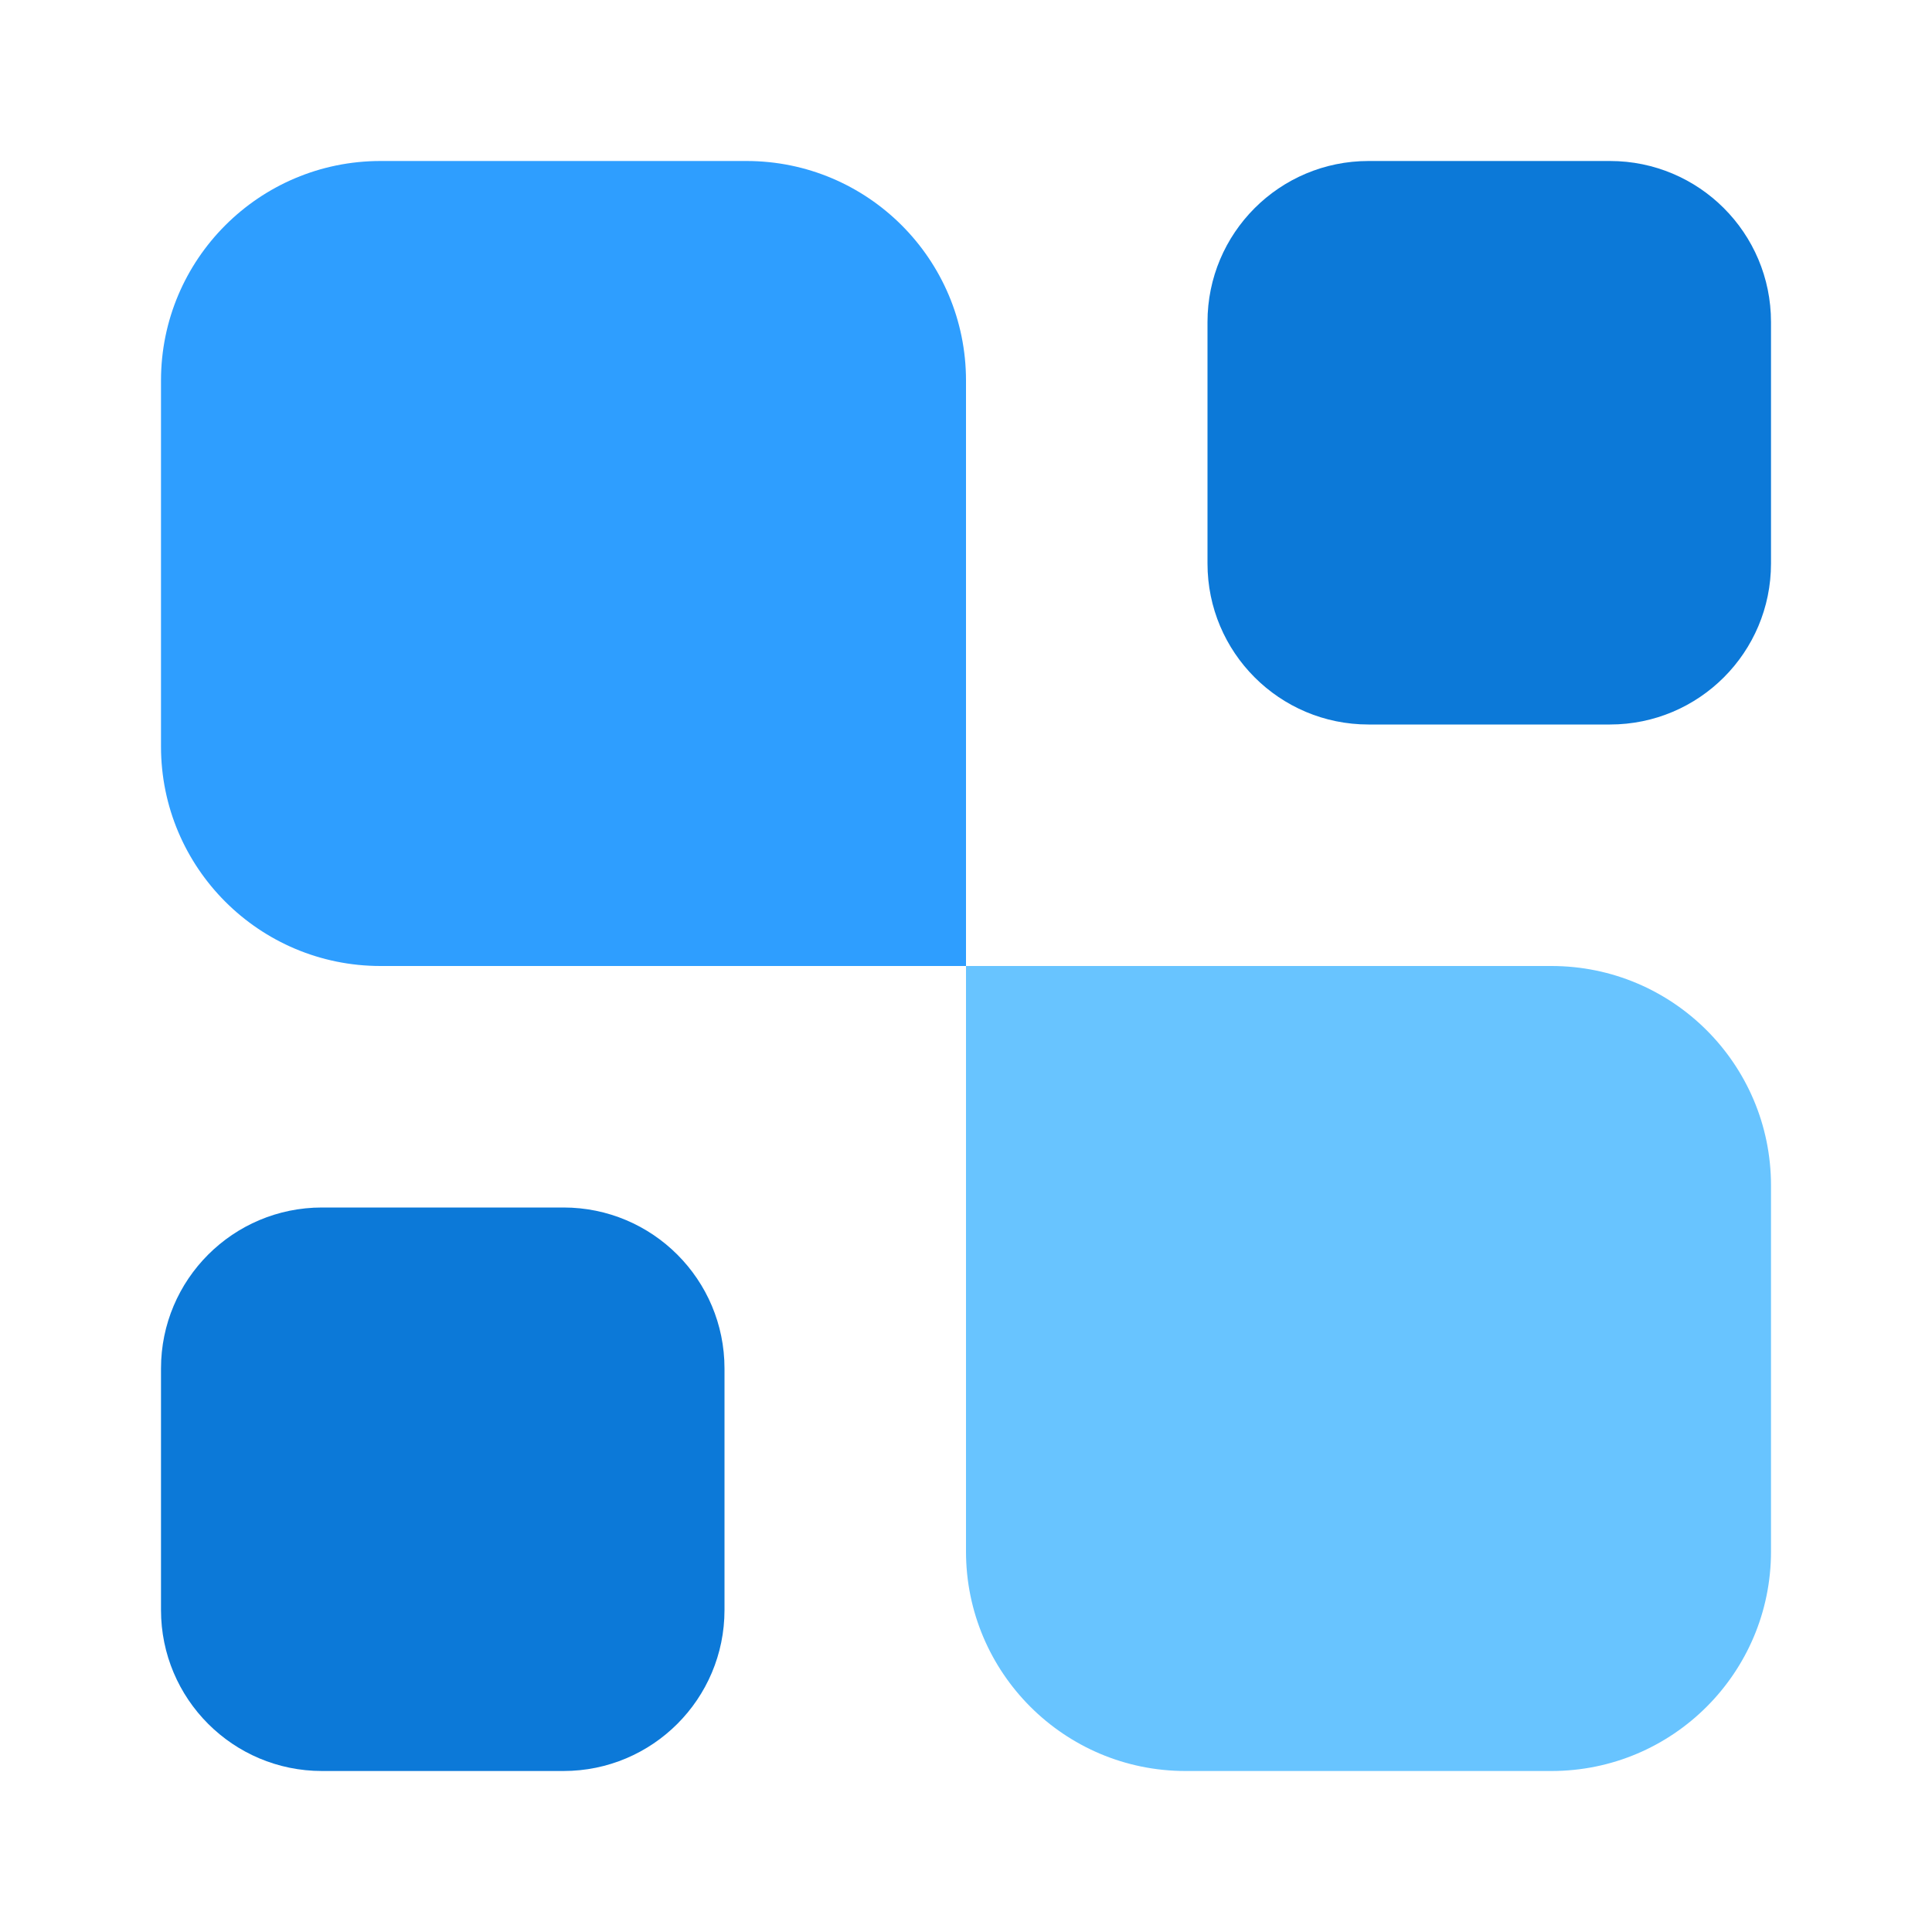
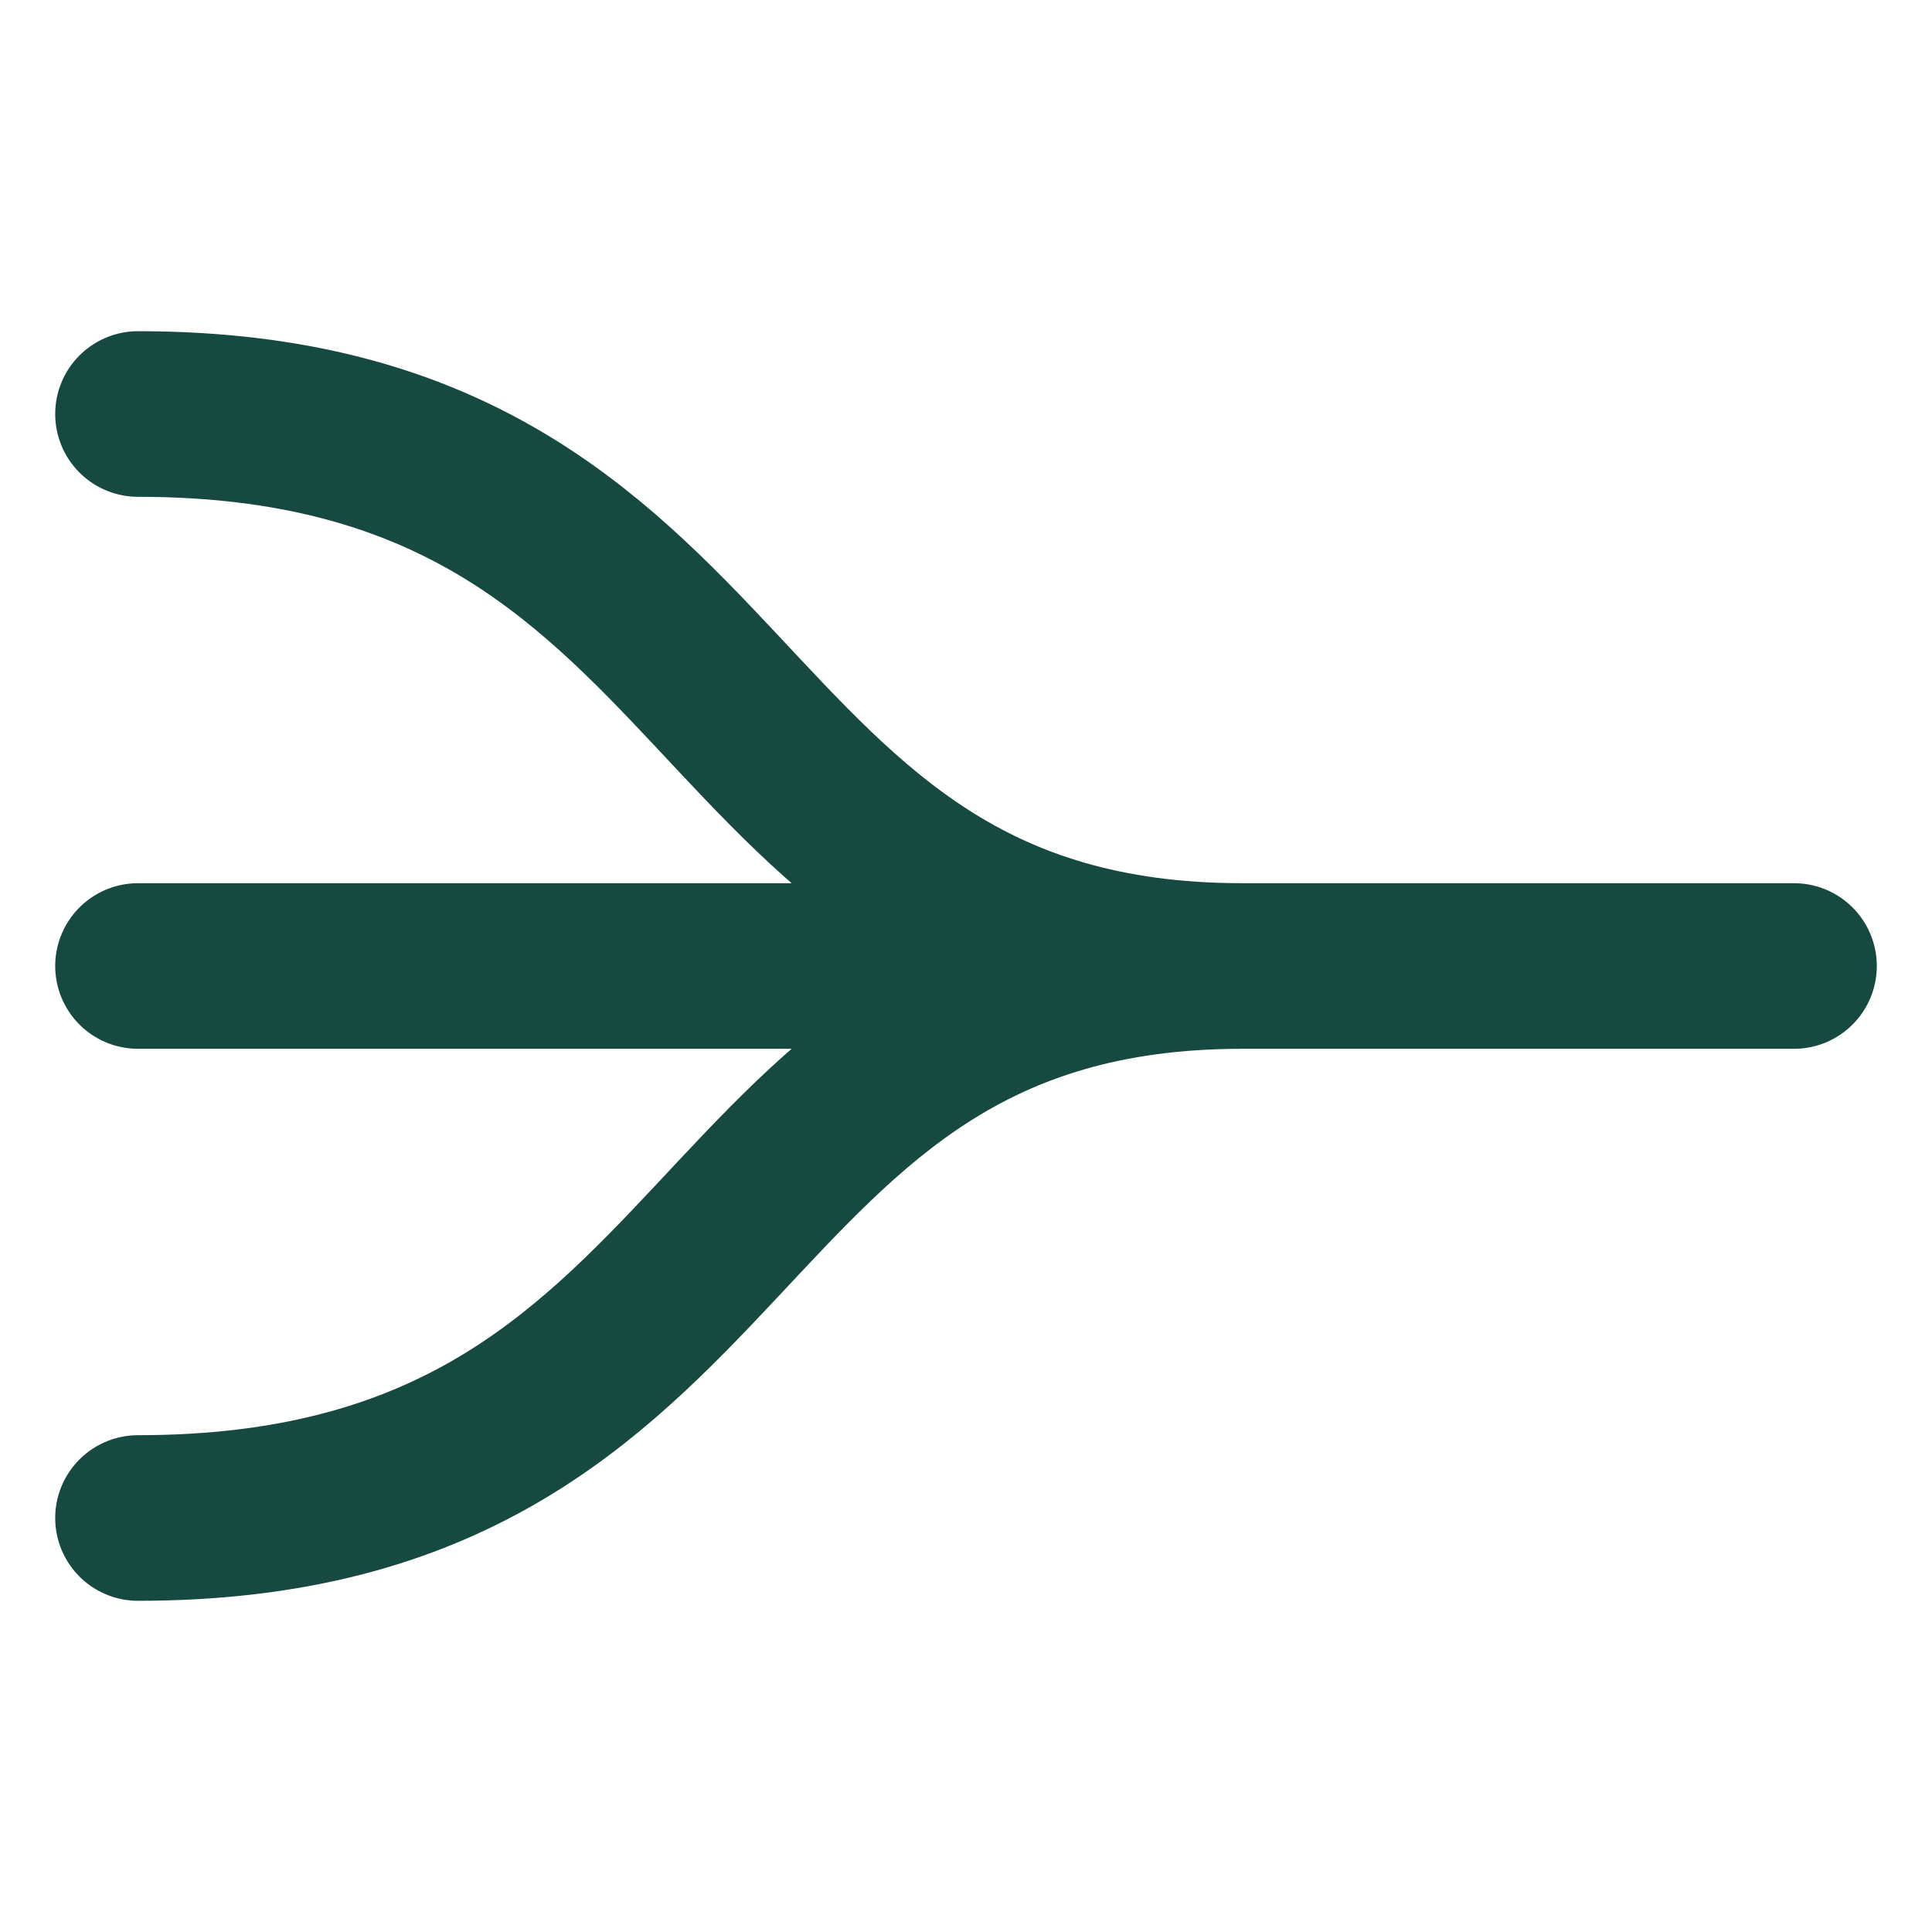
- <svg xmlns="http://www.w3.org/2000/svg" width="24" height="24" viewBox="0 0 24 24" fill="none">
-   <path d="M22 19.273C22 20.779 20.779 22 19.273 22H14.727C13.221 22 12 20.779 12 19.273V12H19.273C20.779 12 22 13.221 22 14.727V19.273Z" fill="#68C4FF" />
-   <path d="M20 2C21.105 2 22 2.895 22 4V7C22 8.105 21.105 9 20 9H17C15.895 9 15 8.105 15 7V4C15 2.895 15.895 2 17 2H20Z" fill="#0C79D8" />
-   <path d="M7 15C8.105 15 9 15.895 9 17V20C9 21.105 8.105 22 7 22H4C2.895 22 2 21.105 2 20V17C2 15.895 2.895 15 4 15H7Z" fill="#0C79D8" />
-   <path d="M12 12H4.727C3.221 12 2 10.779 2 9.273V4.727C2 3.221 3.221 2 4.727 2H9.273C10.779 2 12 3.221 12 4.727V12Z" fill="#2E9EFF" />
+ <svg xmlns="http://www.w3.org/2000/svg" width="48" height="48" viewBox="0 0 28 28" fill="none">
+   <path d="M2 6C11 6 10 14 18 14H26M2 14H26M2 22C11 22 10 14 18 14" stroke="#16493F" stroke-width="2.4" stroke-linecap="round" stroke-linejoin="round" />
</svg>
